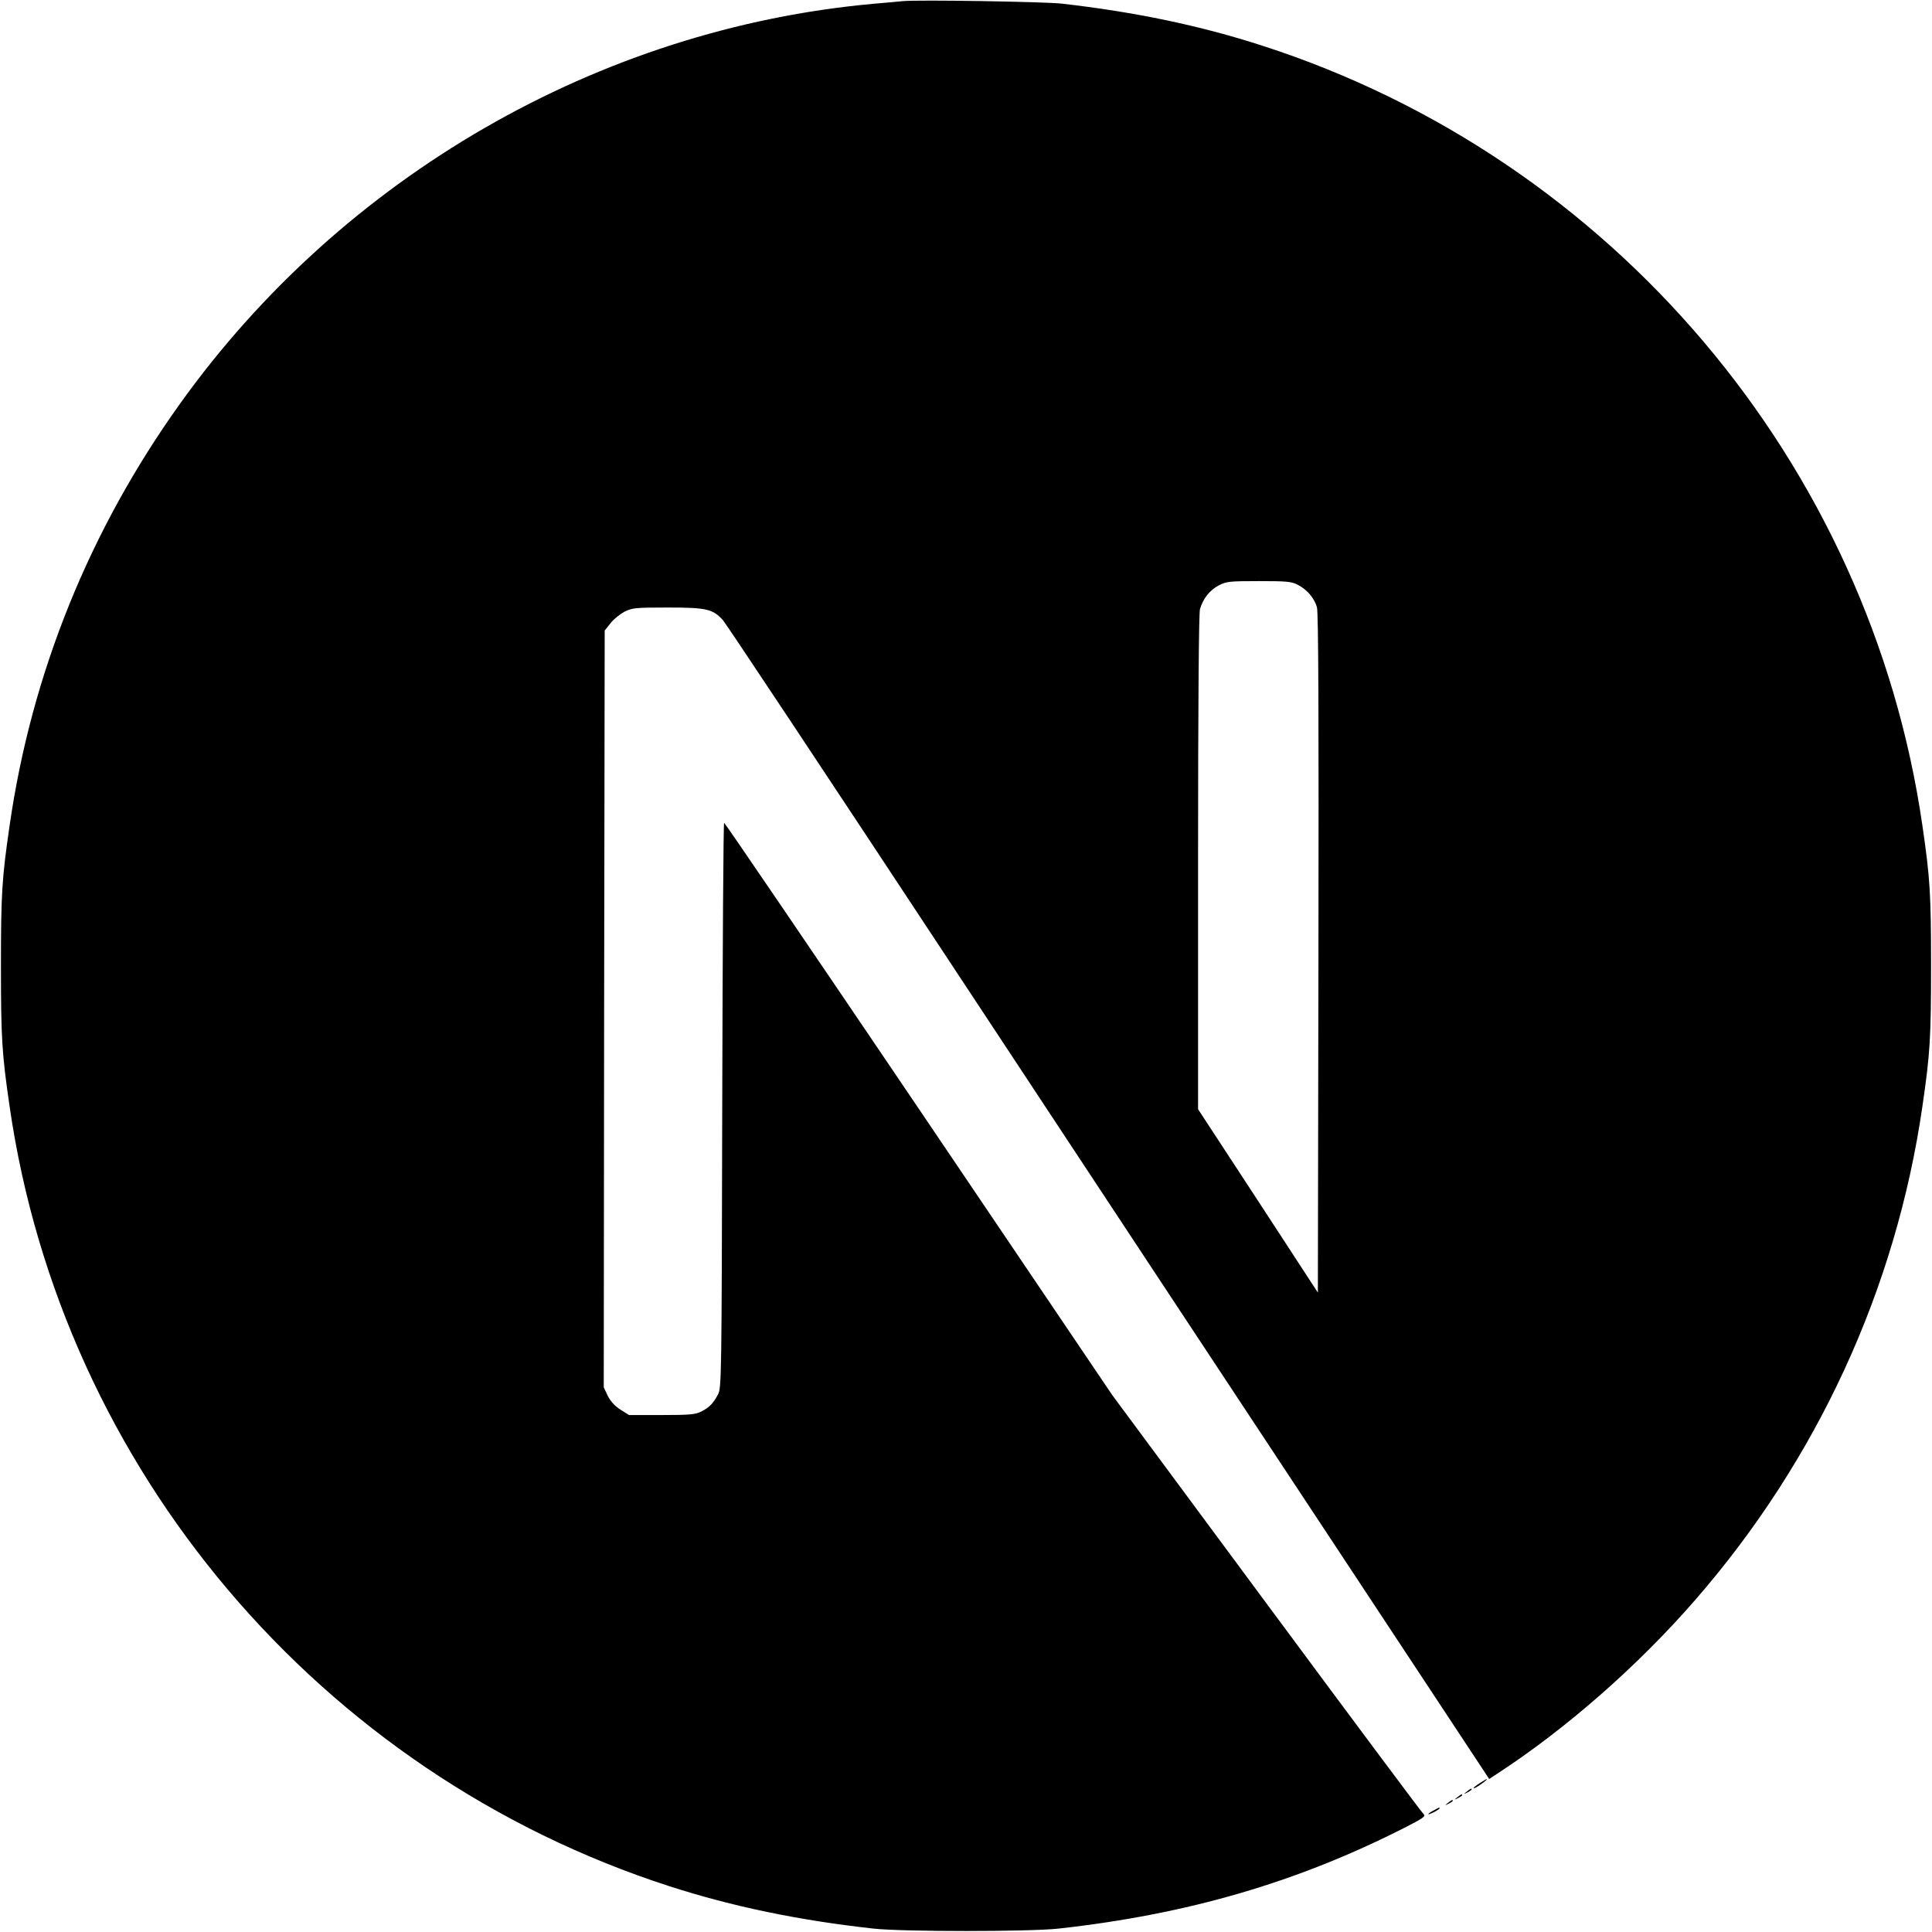
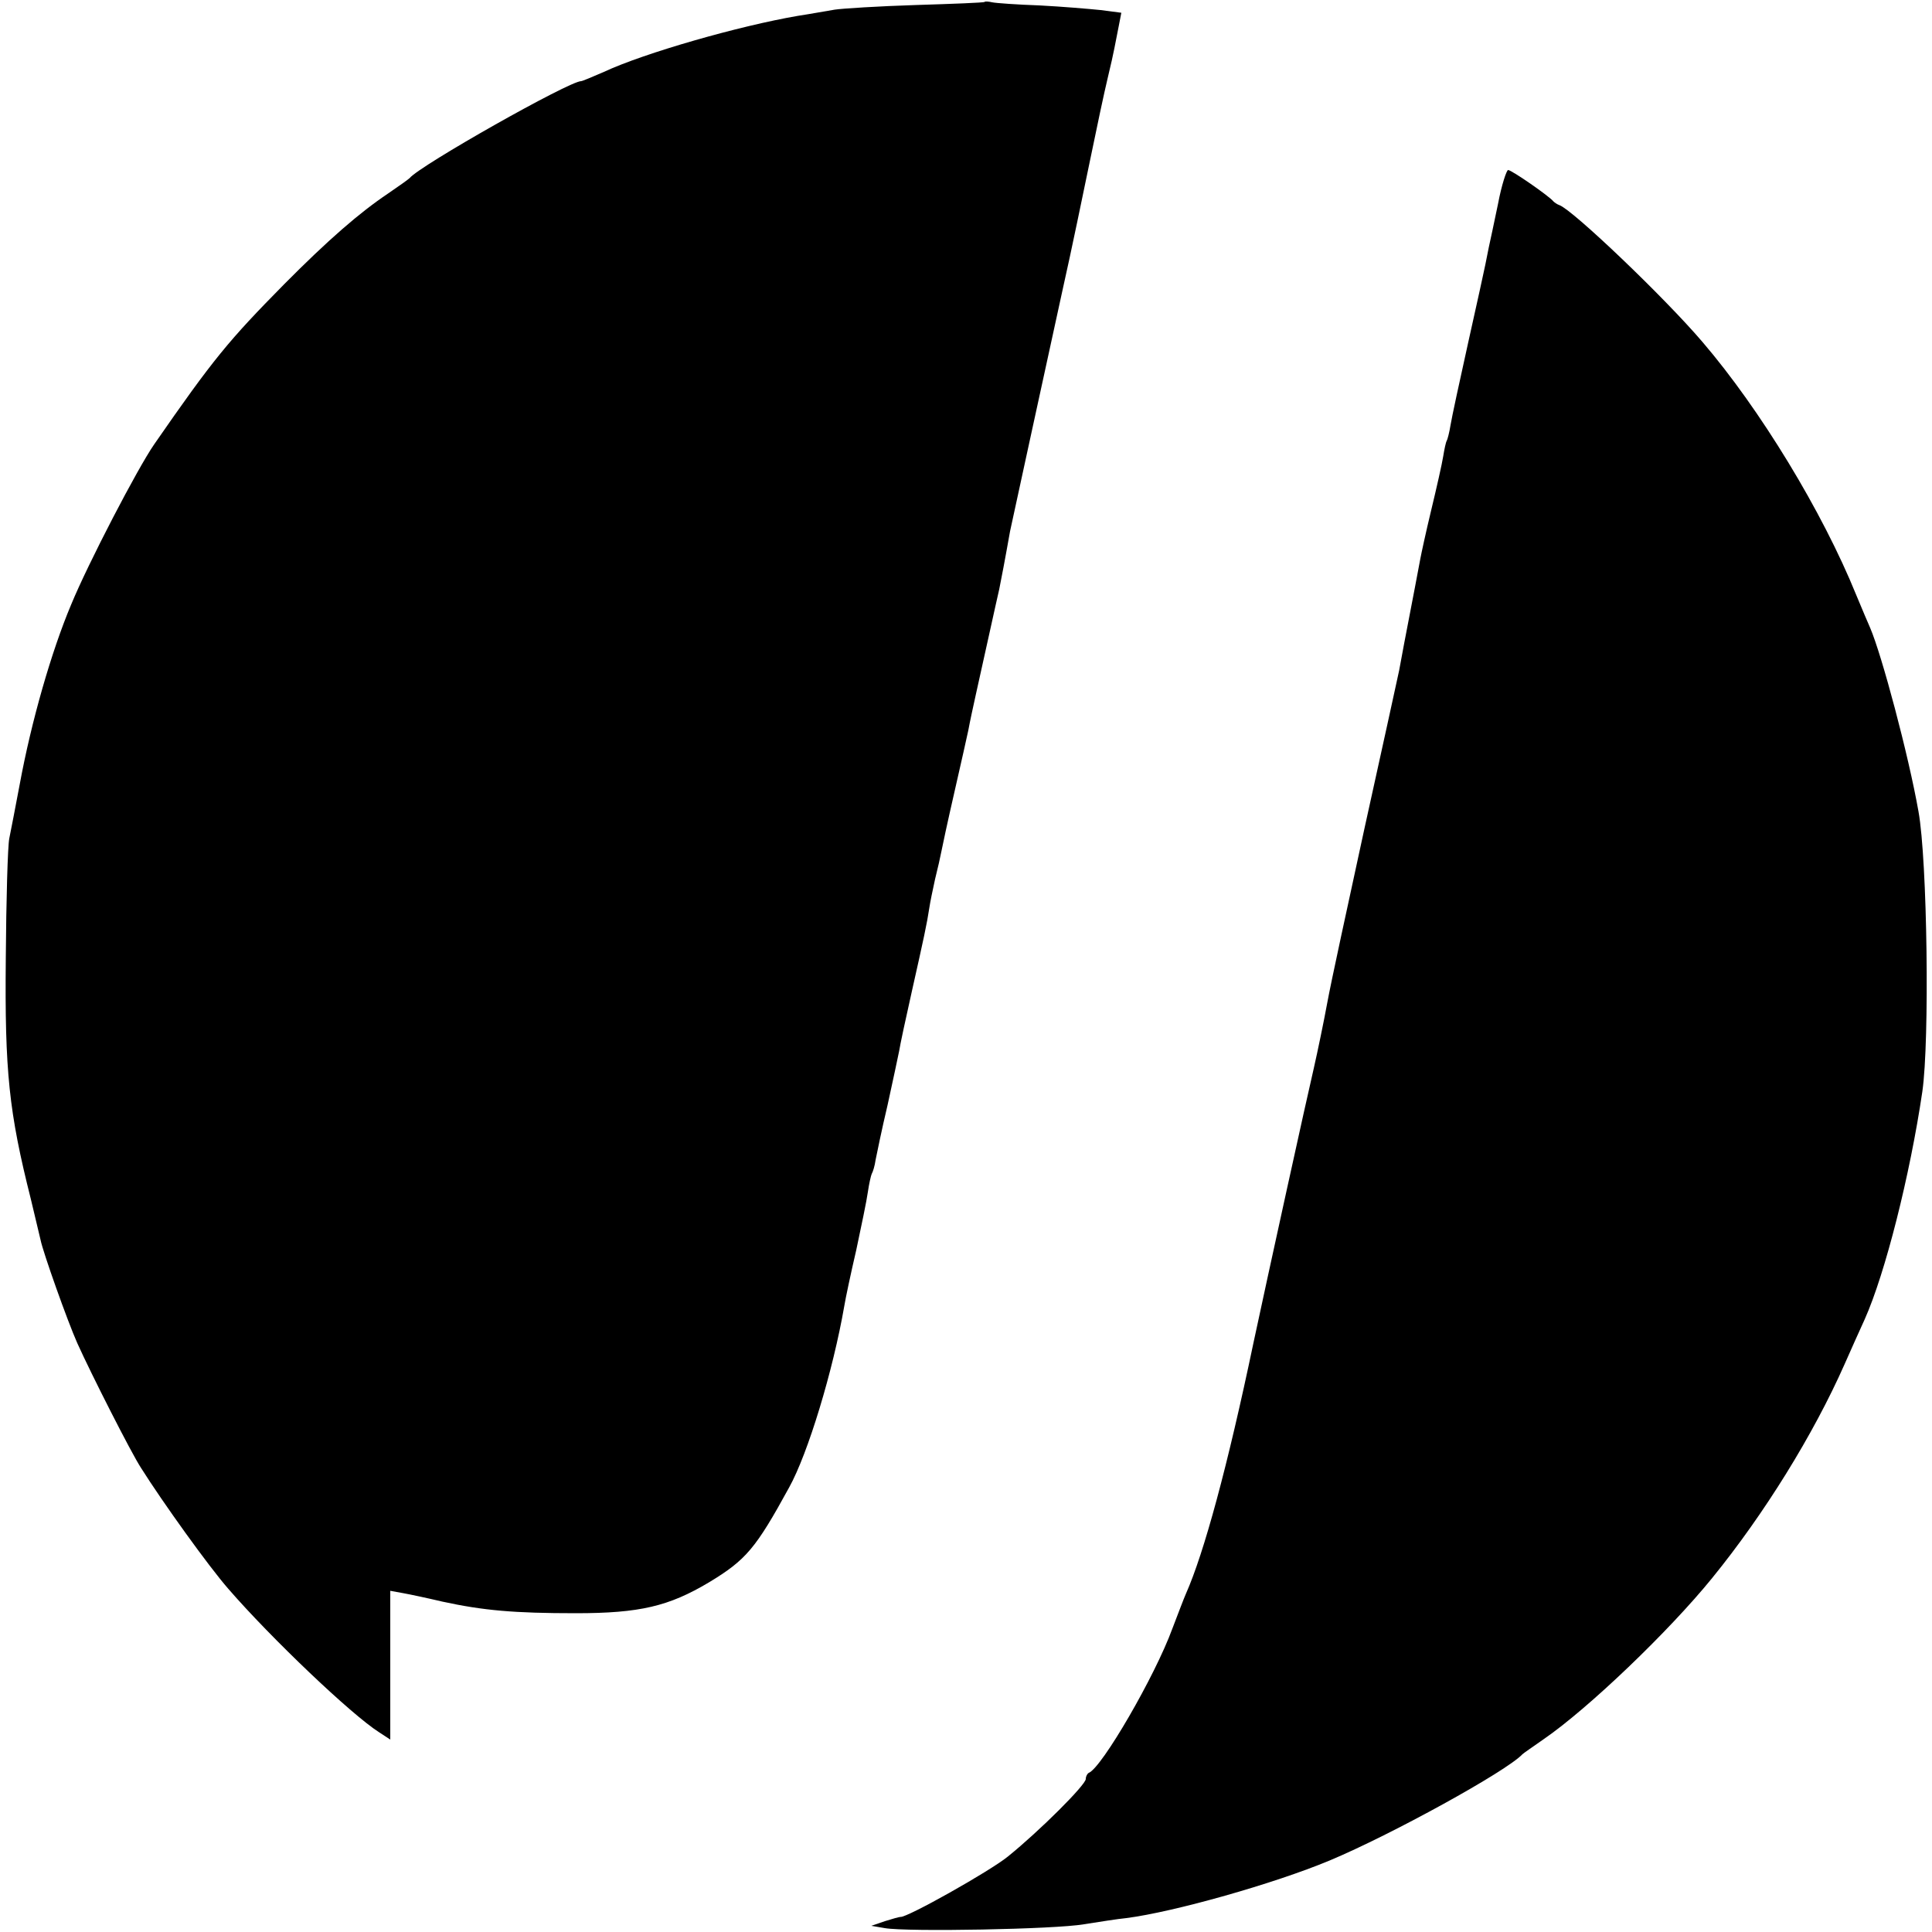
- <svg xmlns="http://www.w3.org/2000/svg" version="1.0" width="1024pt" height="1024pt" viewBox="0 0 1024 1024" preserveAspectRatio="xMidYMid meet">
-   <g transform="translate(0,1024) scale(0.1,-0.1)" fill="#000000" stroke="none">
-     <path d="M4785 10234 c-22 -2 -92 -9 -155 -14 -1453 -131 -2814 -915 -3676 -2120 -480 -670 -787 -1430 -903 -2235 -41 -281 -46 -364 -46 -745 0 -381 5 -464 46 -745 278 -1921 1645 -3535 3499 -4133 332 -107 682 -180 1080 -224 155 -17 825 -17 980 0 687 76 1269 246 1843 539 88 45 105 57 93 67 -8 6 -383 509 -833 1117 l-818 1105 -1025 1517 c-564 834 -1028 1516 -1032 1516 -4 1 -8 -673 -10 -1496 -3 -1441 -4 -1499 -22 -1533 -26 -49 -46 -69 -88 -91 -32 -16 -60 -19 -211 -19 l-173 0 -46 29 c-30 19 -52 44 -67 73 l-21 45 2 2005 3 2006 31 39 c16 21 50 48 74 61 41 20 57 22 230 22 204 0 238 -8 291 -66 15 -16 570 -852 1234 -1859 664 -1007 1572 -2382 2018 -3057 l810 -1227 41 27 c363 236 747 572 1051 922 647 743 1064 1649 1204 2615 41 281 46 364 46 745 0 381 -5 464 -46 745 -278 1921 -1645 3535 -3499 4133 -327 106 -675 179 -1065 223 -96 10 -757 21 -840 13z m2094 -3094 c48 -24 87 -70 101 -118 8 -26 10 -582 8 -1835 l-3 -1798 -317 486 -318 486 0 1307 c0 845 4 1320 10 1343 16 56 51 100 99 126 41 21 56 23 213 23 148 0 174 -2 207 -20z" />
-     <path d="M7843 789 c-35 -22 -46 -37 -15 -20 22 13 58 40 52 41 -3 0 -20 -10 -37 -21z" />
-     <path d="M7774 744 c-18 -14 -18 -15 4 -4 12 6 22 13 22 15 0 8 -5 6 -26 -11z" />
-     <path d="M7724 714 c-18 -14 -18 -15 4 -4 12 6 22 13 22 15 0 8 -5 6 -26 -11z" />
-     <path d="M7674 684 c-18 -14 -18 -15 4 -4 12 6 22 13 22 15 0 8 -5 6 -26 -11z" />
-     <path d="M7598 644 c-38 -20 -36 -28 2 -9 17 9 30 18 30 20 0 7 -1 6 -32 -11z" />
+ <svg xmlns="http://www.w3.org/2000/svg" version="1.0" width="500pt" height="500pt" viewBox="0 0 500 500" preserveAspectRatio="xMidYMid meet">
+   <g transform="translate(0,500) scale(0.1,-0.1)" fill="#000000" stroke="none">
+     <path d="M2548 4995 c-2 -2 -82 -5 -178 -8 -96 -3 -191 -9 -210 -12 -19 -3 -62 -11 -95 -16 -152 -26 -397 -96 -502 -145 -30 -13 -56 -24 -59 -24 -31 0 -417 -218 -444 -251 -3 -3 -28 -21 -56 -40 -73 -49 -154 -119 -269 -235 -143 -145 -183 -193 -336 -414 -43 -62 -171 -308 -215 -415 -51 -121 -103 -302 -133 -465 -11 -58 -23 -121 -27 -140 -4 -19 -8 -159 -9 -310 -3 -293 8 -398 65 -624 11 -46 22 -93 25 -105 6 -31 70 -211 95 -267 36 -80 140 -285 165 -323 56 -89 176 -256 226 -313 111 -128 319 -326 390 -371 l29 -19 0 192 0 193 33 -6 c17 -3 64 -13 102 -22 106 -23 186 -30 345 -30 166 0 241 18 345 80 96 58 121 88 207 245 49 88 114 303 143 470 3 19 17 85 31 145 13 61 27 128 30 150 3 21 8 43 10 47 3 5 8 21 10 36 3 15 16 79 31 142 14 63 27 126 30 140 2 14 17 84 33 155 31 138 39 175 45 215 2 14 9 48 15 75 7 28 14 59 16 70 2 11 17 81 34 155 17 74 33 146 36 160 4 22 12 59 20 95 10 44 56 254 60 270 9 46 14 72 19 100 3 17 7 39 9 50 8 37 95 438 136 625 23 102 54 253 71 335 17 83 37 177 45 210 8 33 16 69 18 80 2 11 7 36 11 56 l7 36 -54 7 c-29 3 -100 9 -158 12 -58 2 -113 6 -122 8 -9 2 -18 3 -20 1z" />
+     <path d="M3877 4473 c-10 -49 -21 -99 -24 -113 -3 -14 -7 -34 -9 -45 -2 -11 -22 -101 -44 -200 -22 -99 -43 -196 -46 -215 -3 -19 -8 -38 -10 -41 -2 -3 -6 -21 -9 -40 -3 -19 -17 -81 -31 -139 -14 -58 -26 -114 -28 -125 -3 -16 -21 -112 -42 -220 -2 -11 -8 -42 -13 -70 -6 -27 -46 -212 -90 -410 -43 -198 -87 -400 -96 -450 -9 -49 -25 -126 -35 -170 -17 -72 -118 -532 -156 -710 -67 -320 -128 -544 -175 -650 -5 -11 -20 -51 -35 -90 -45 -123 -182 -359 -216 -373 -4 -2 -8 -9 -8 -16 0 -15 -119 -134 -202 -201 -47 -38 -262 -159 -278 -156 -3 0 -21 -5 -40 -11 l-35 -12 35 -6 c59 -10 441 -3 515 10 39 6 88 14 110 16 124 16 382 89 526 149 160 67 458 231 499 275 3 3 28 20 55 39 115 79 324 279 436 417 135 166 262 371 343 554 16 36 39 88 52 116 53 119 117 372 149 589 19 132 13 598 -10 725 -26 147 -95 405 -125 475 -5 11 -21 49 -36 85 -88 217 -249 481 -398 655 -99 116 -335 341 -370 354 -6 2 -13 7 -16 10 -10 13 -108 81 -117 81 -4 0 -17 -39 -26 -87z" />
  </g>
</svg>
